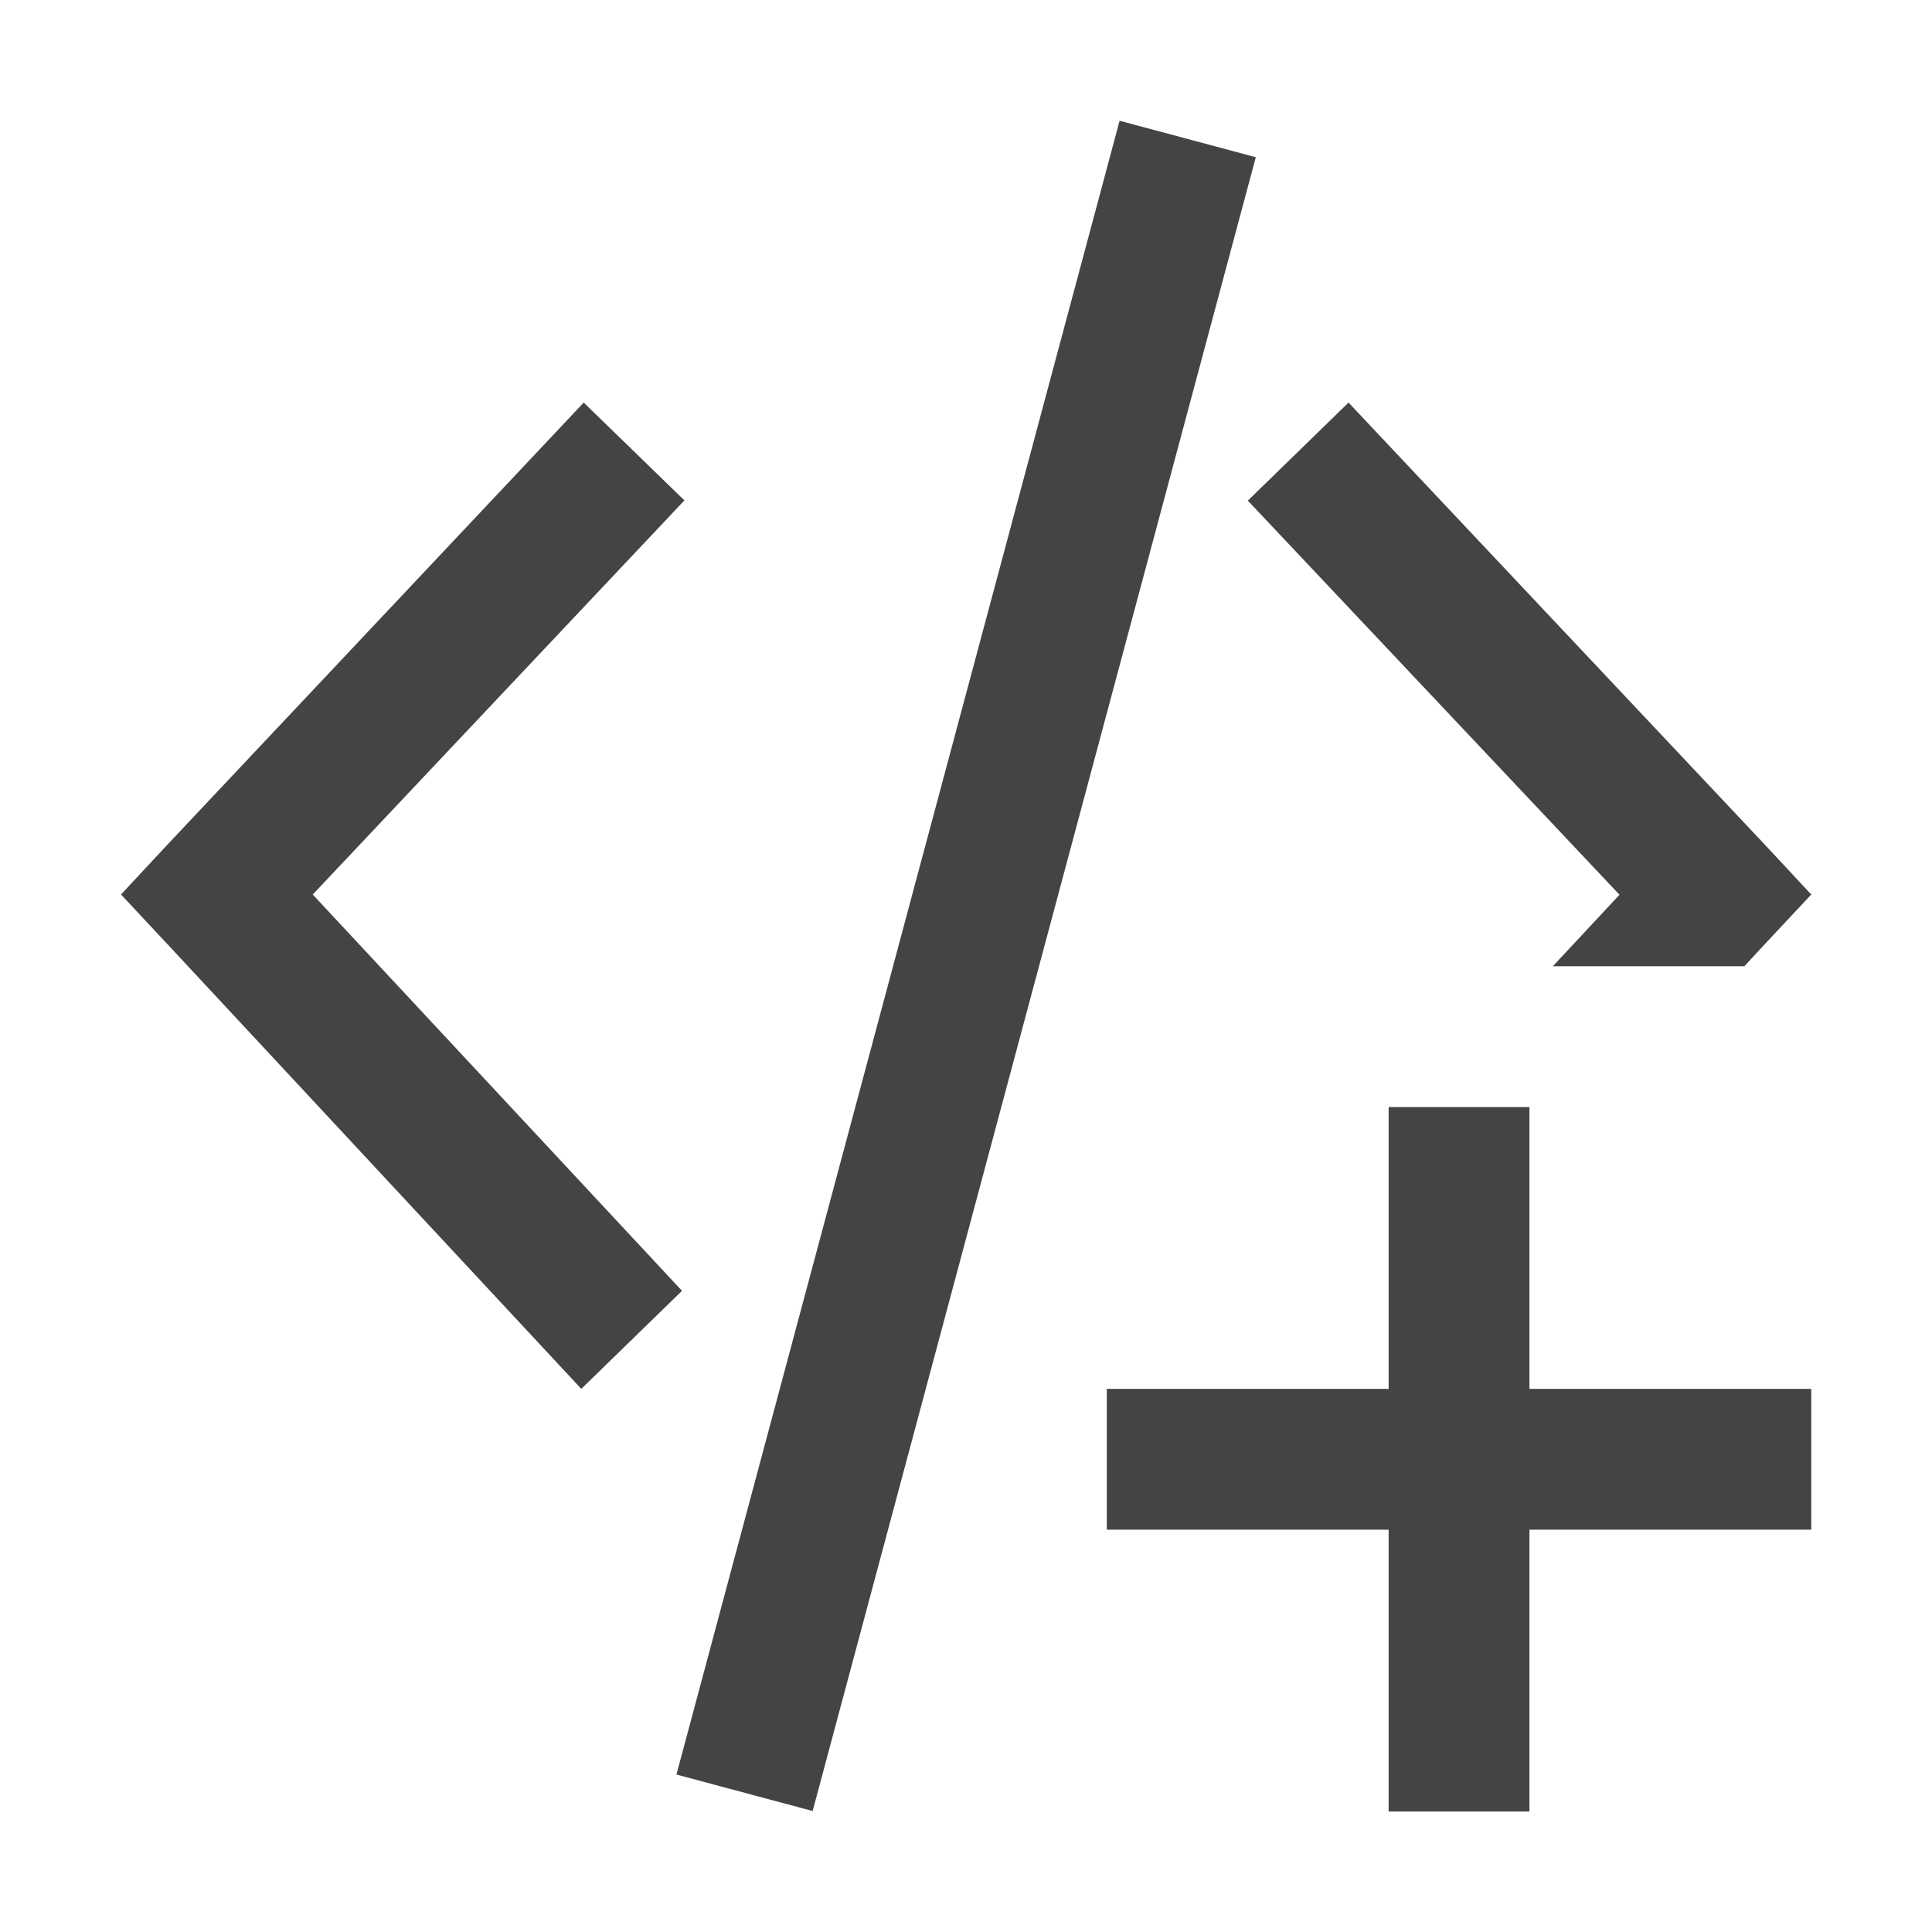
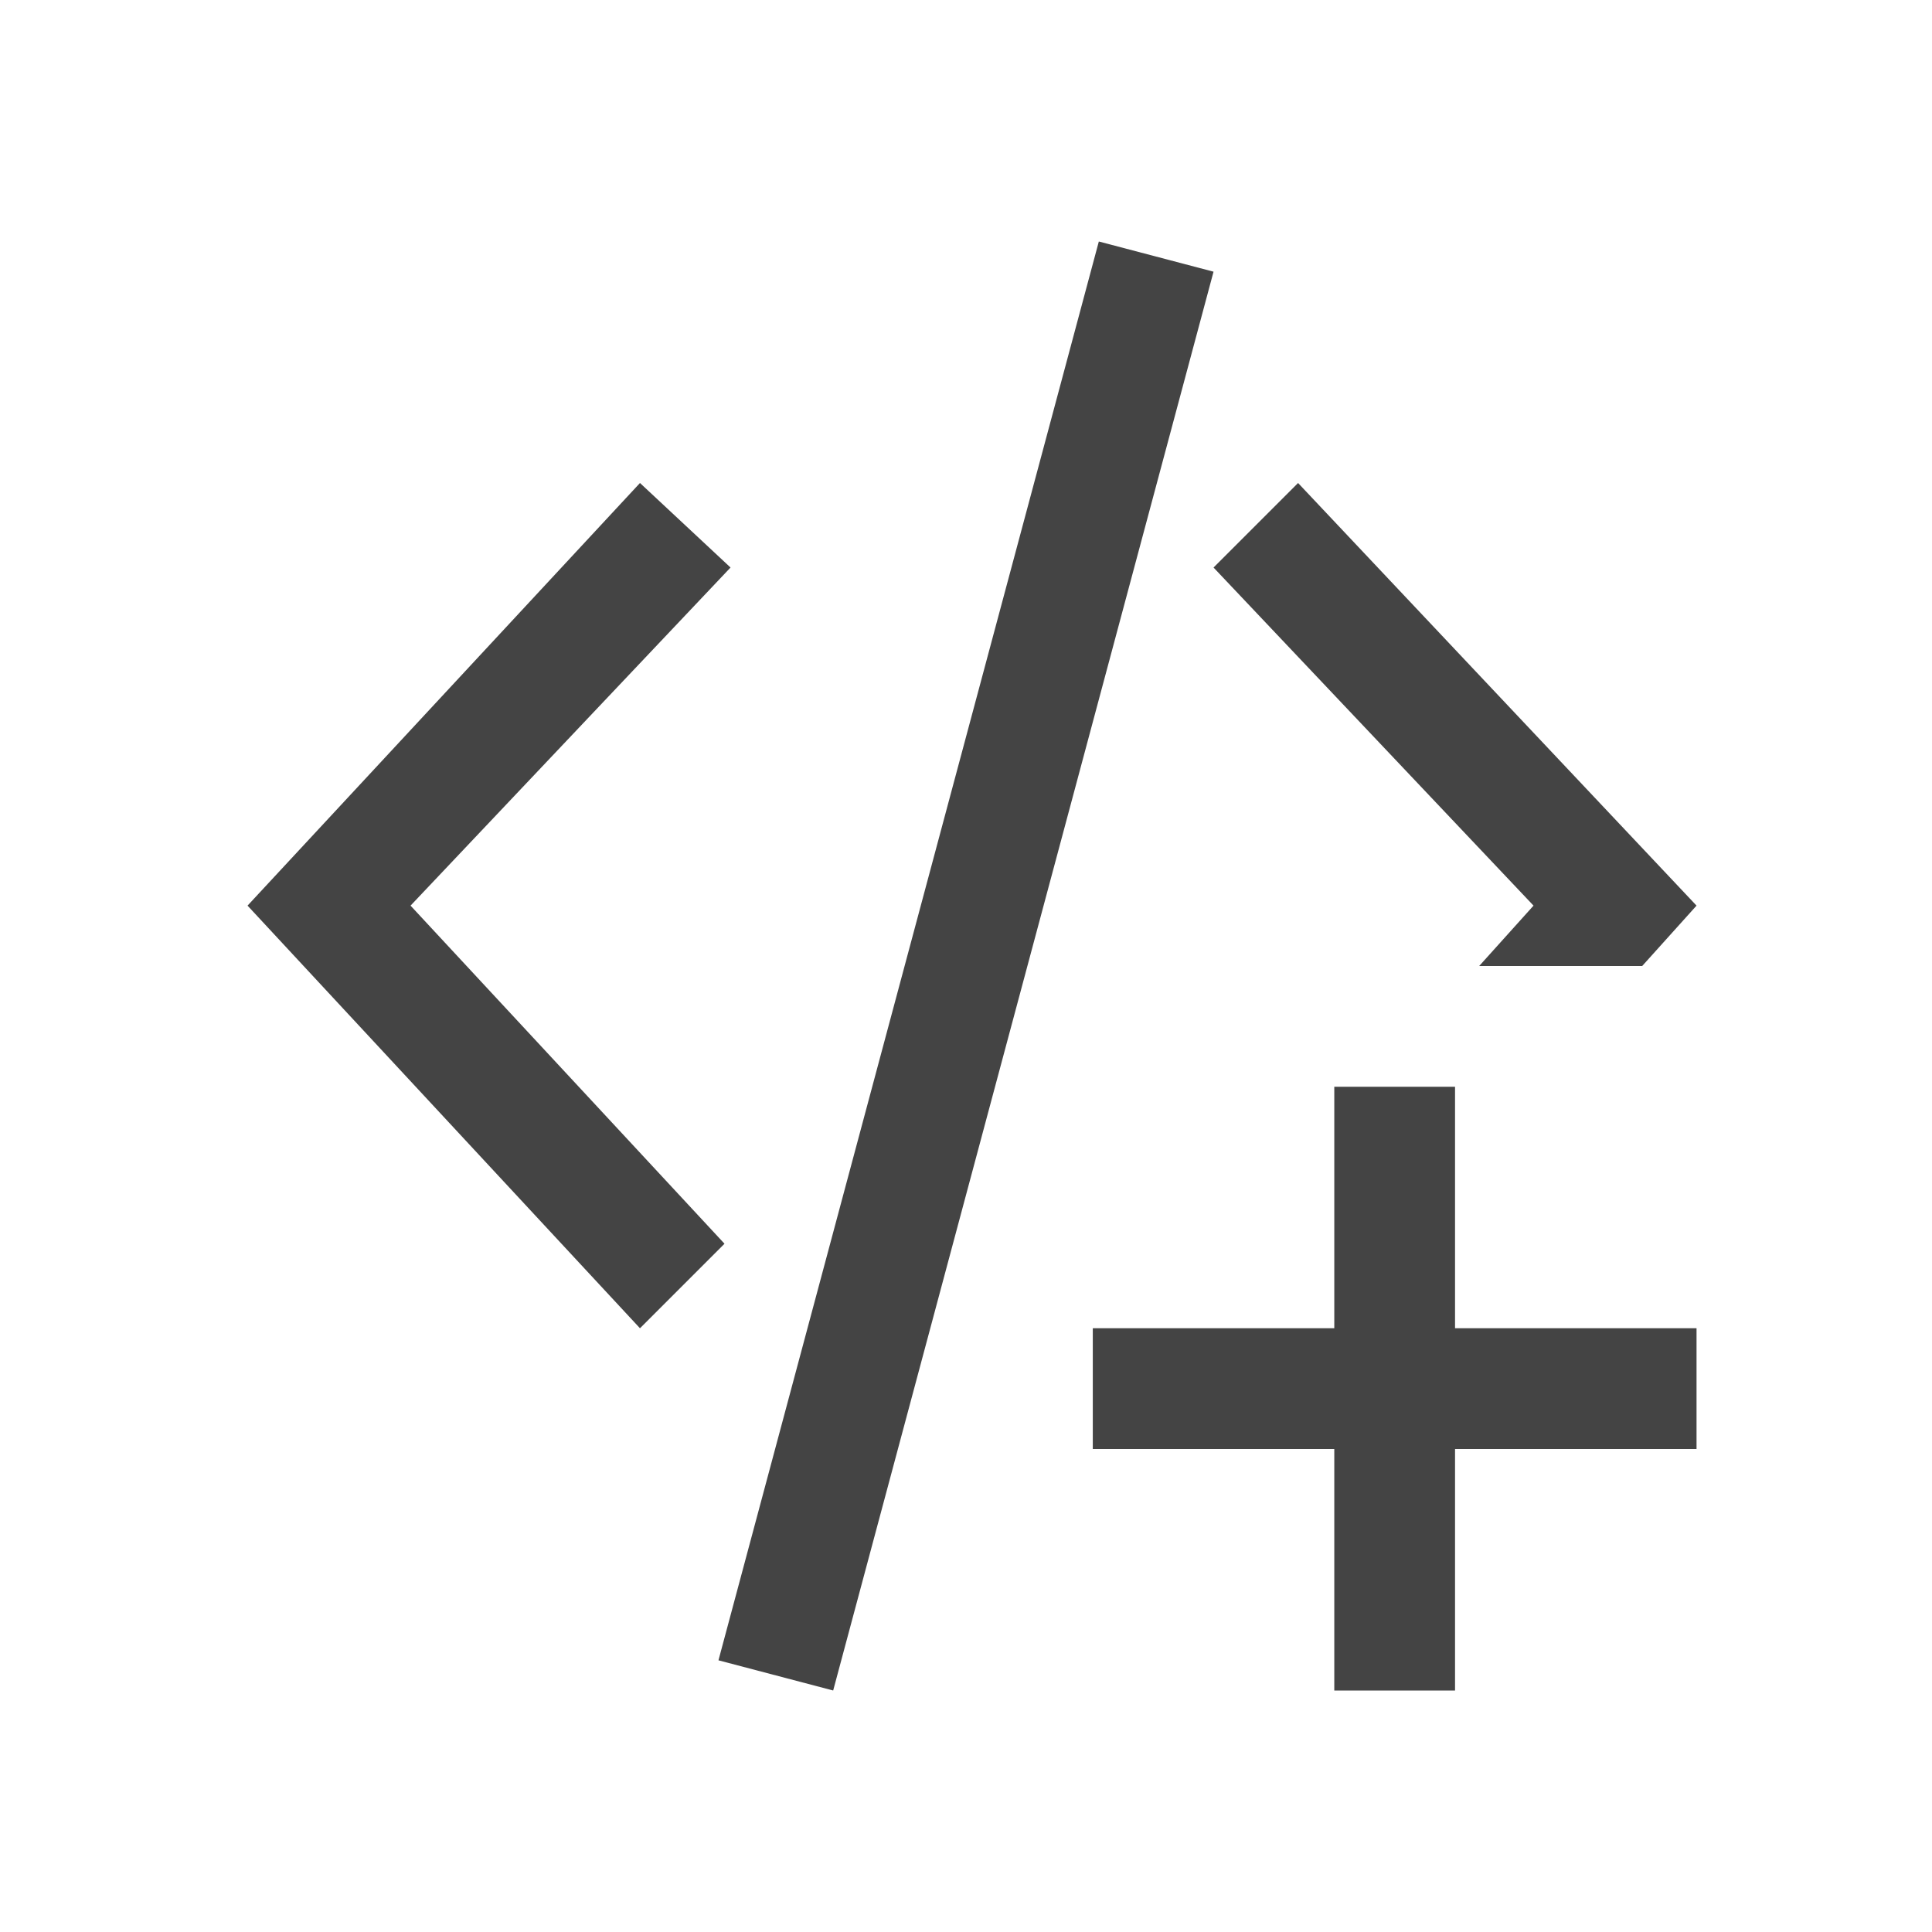
- <svg xmlns="http://www.w3.org/2000/svg" width="32" height="32" version="1.1" viewBox="0 0 8 8">
-   <path d="m4.636 0.5-1.835 6.848 0.564 0.151 1.835-6.848zm-2.219 1.167-1.727 1.834-0.189 0.203 0.189 0.202 1.717 1.845 0.417-0.406-1.529-1.641 1.539-1.632zm3.167 0-0.417 0.406 1.539 1.632-0.276 0.296h0.793l0.088-0.095 0.189-0.202-0.189-0.203zm0.166 2.917v1.167h-1.167v0.583h1.167v1.167h0.583v-1.167h1.167v-0.583h-1.167v-1.167z" fill="#444" />
+ <svg xmlns="http://www.w3.org/2000/svg" version="1.1" viewBox="0 0 32 32">
+   <path d="m18.2 4-6.3 23.5 1.9 0.5 6.3-23.5zm-7.6 4-6.5 7 6.5 7 1.4-1.4-5.2-5.6 5.3-5.6zm10.9 0-1.4 1.4 5.3 5.6-0.9 1h2.7l0.9-1zm0.6 10v4h-4v2h4v4h2v-4h4v-2h-4v-4z" fill="#444" stroke-width="4" />
</svg>
